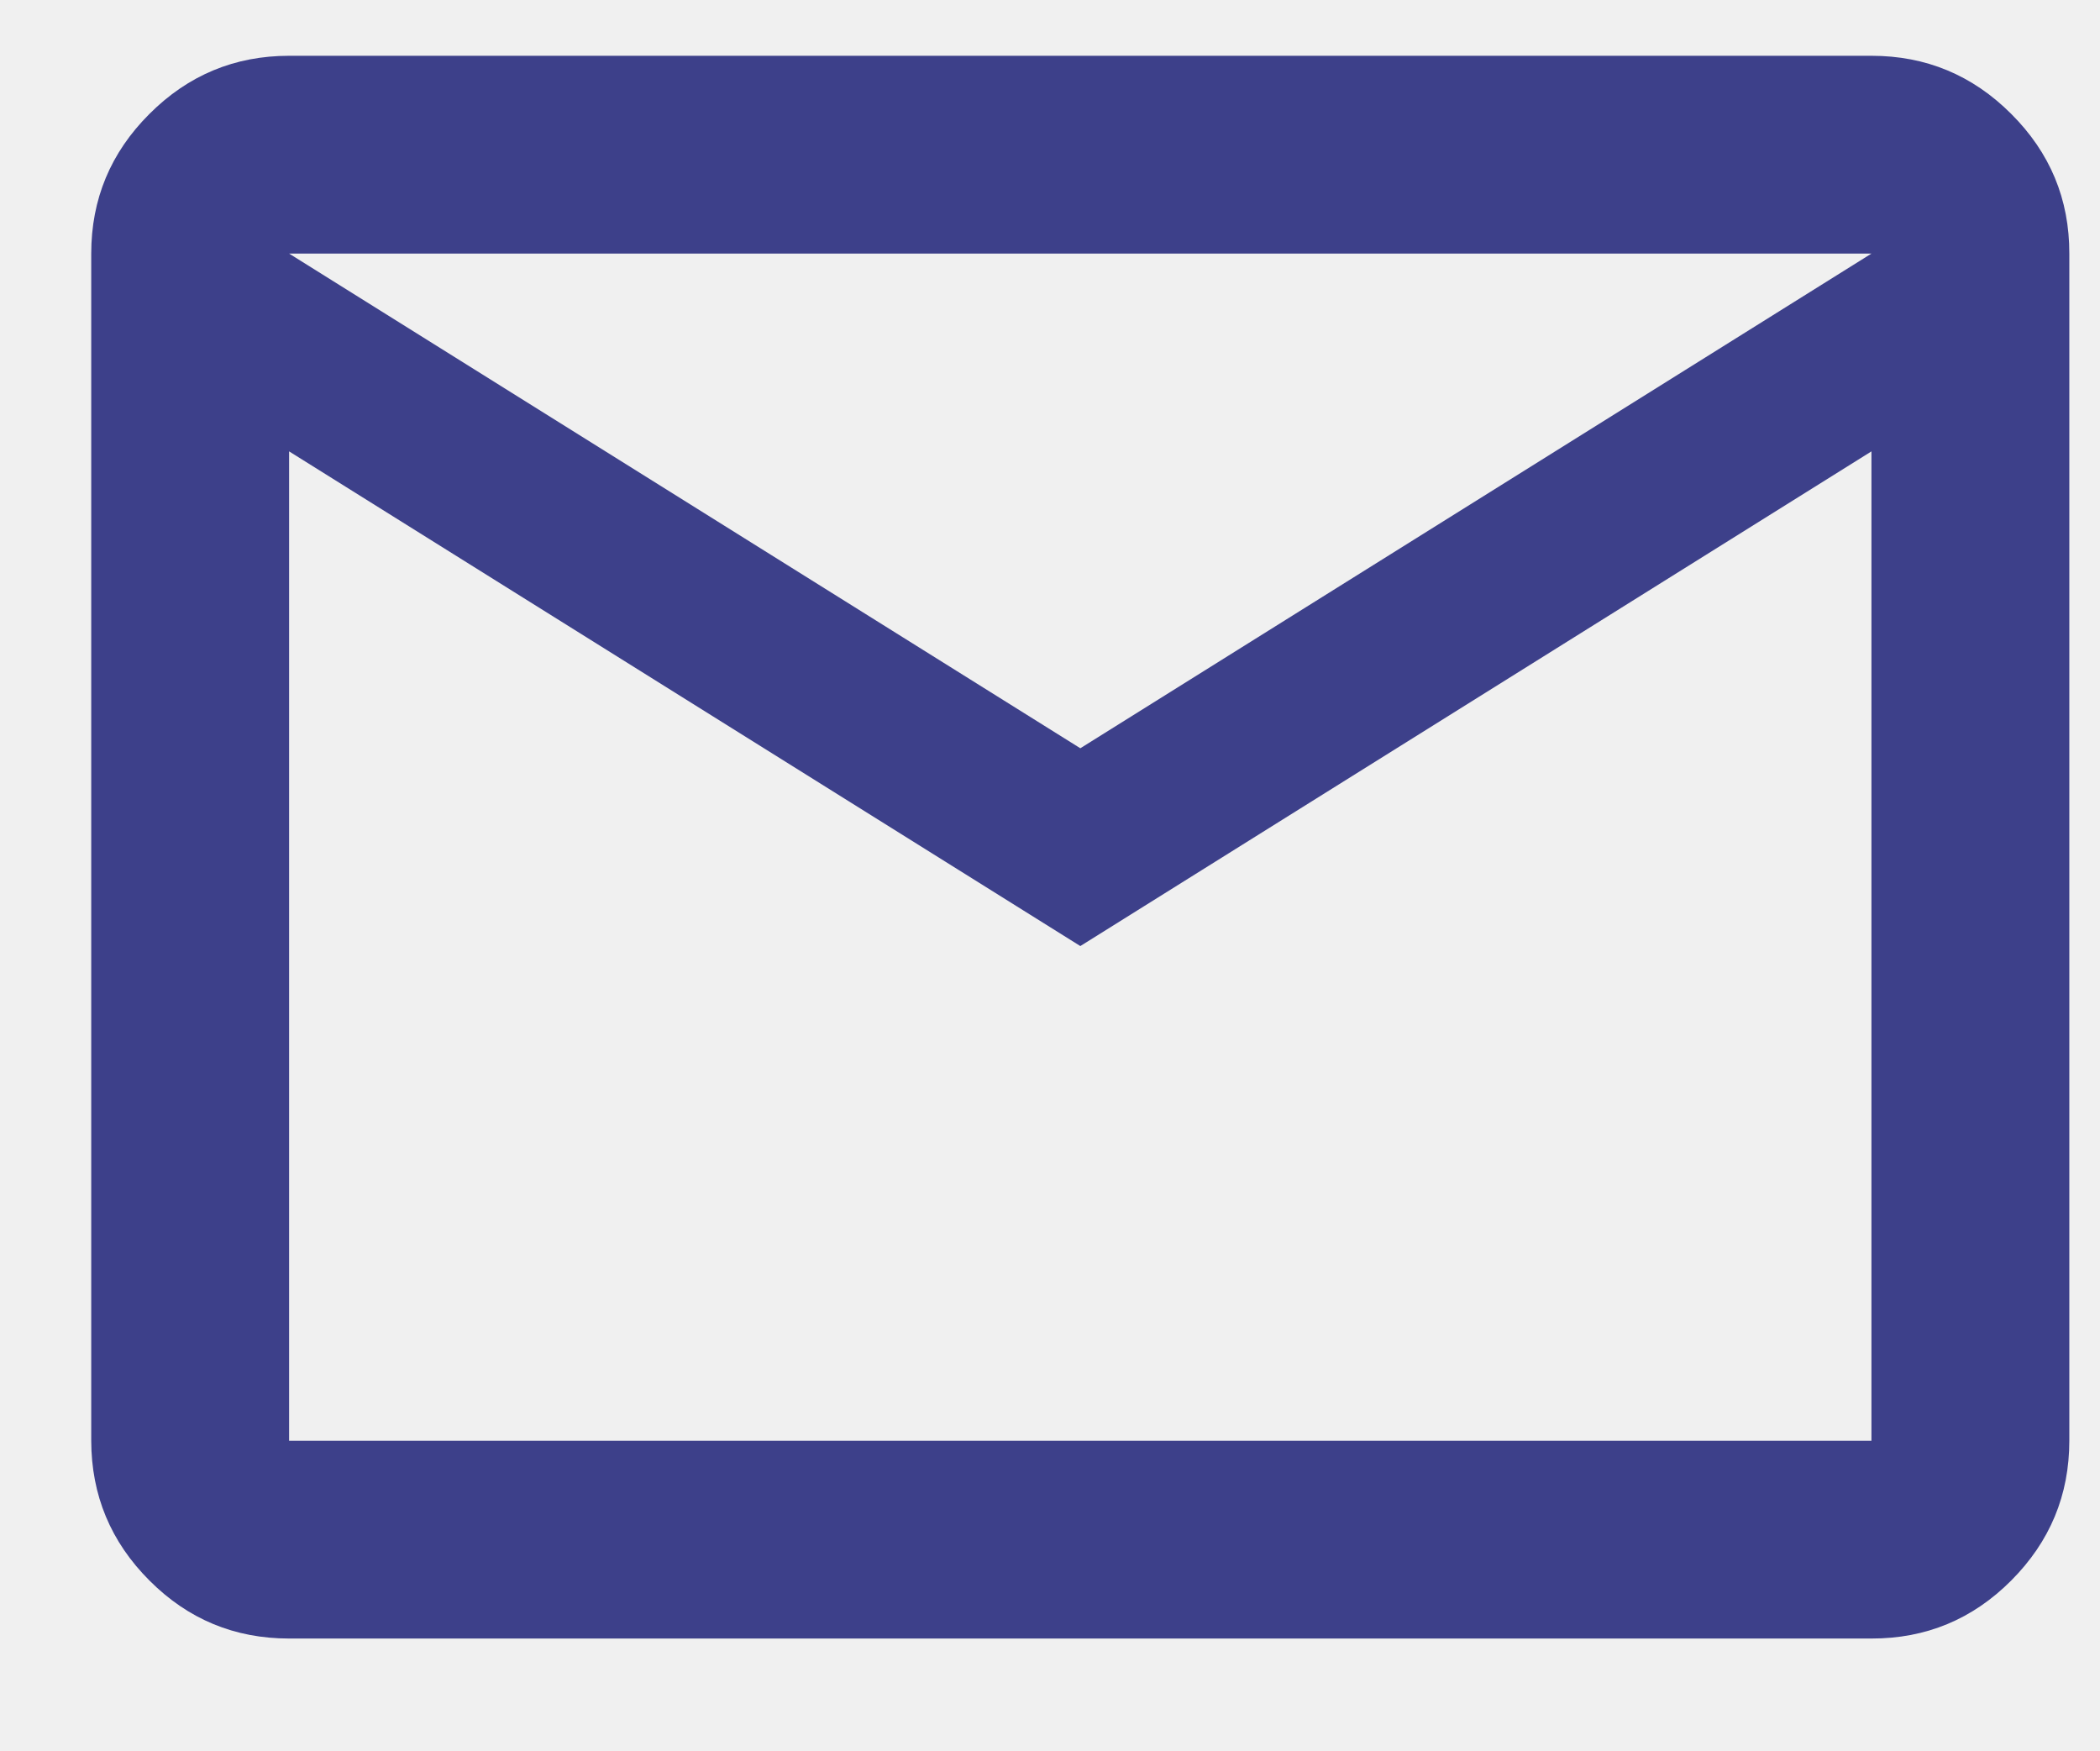
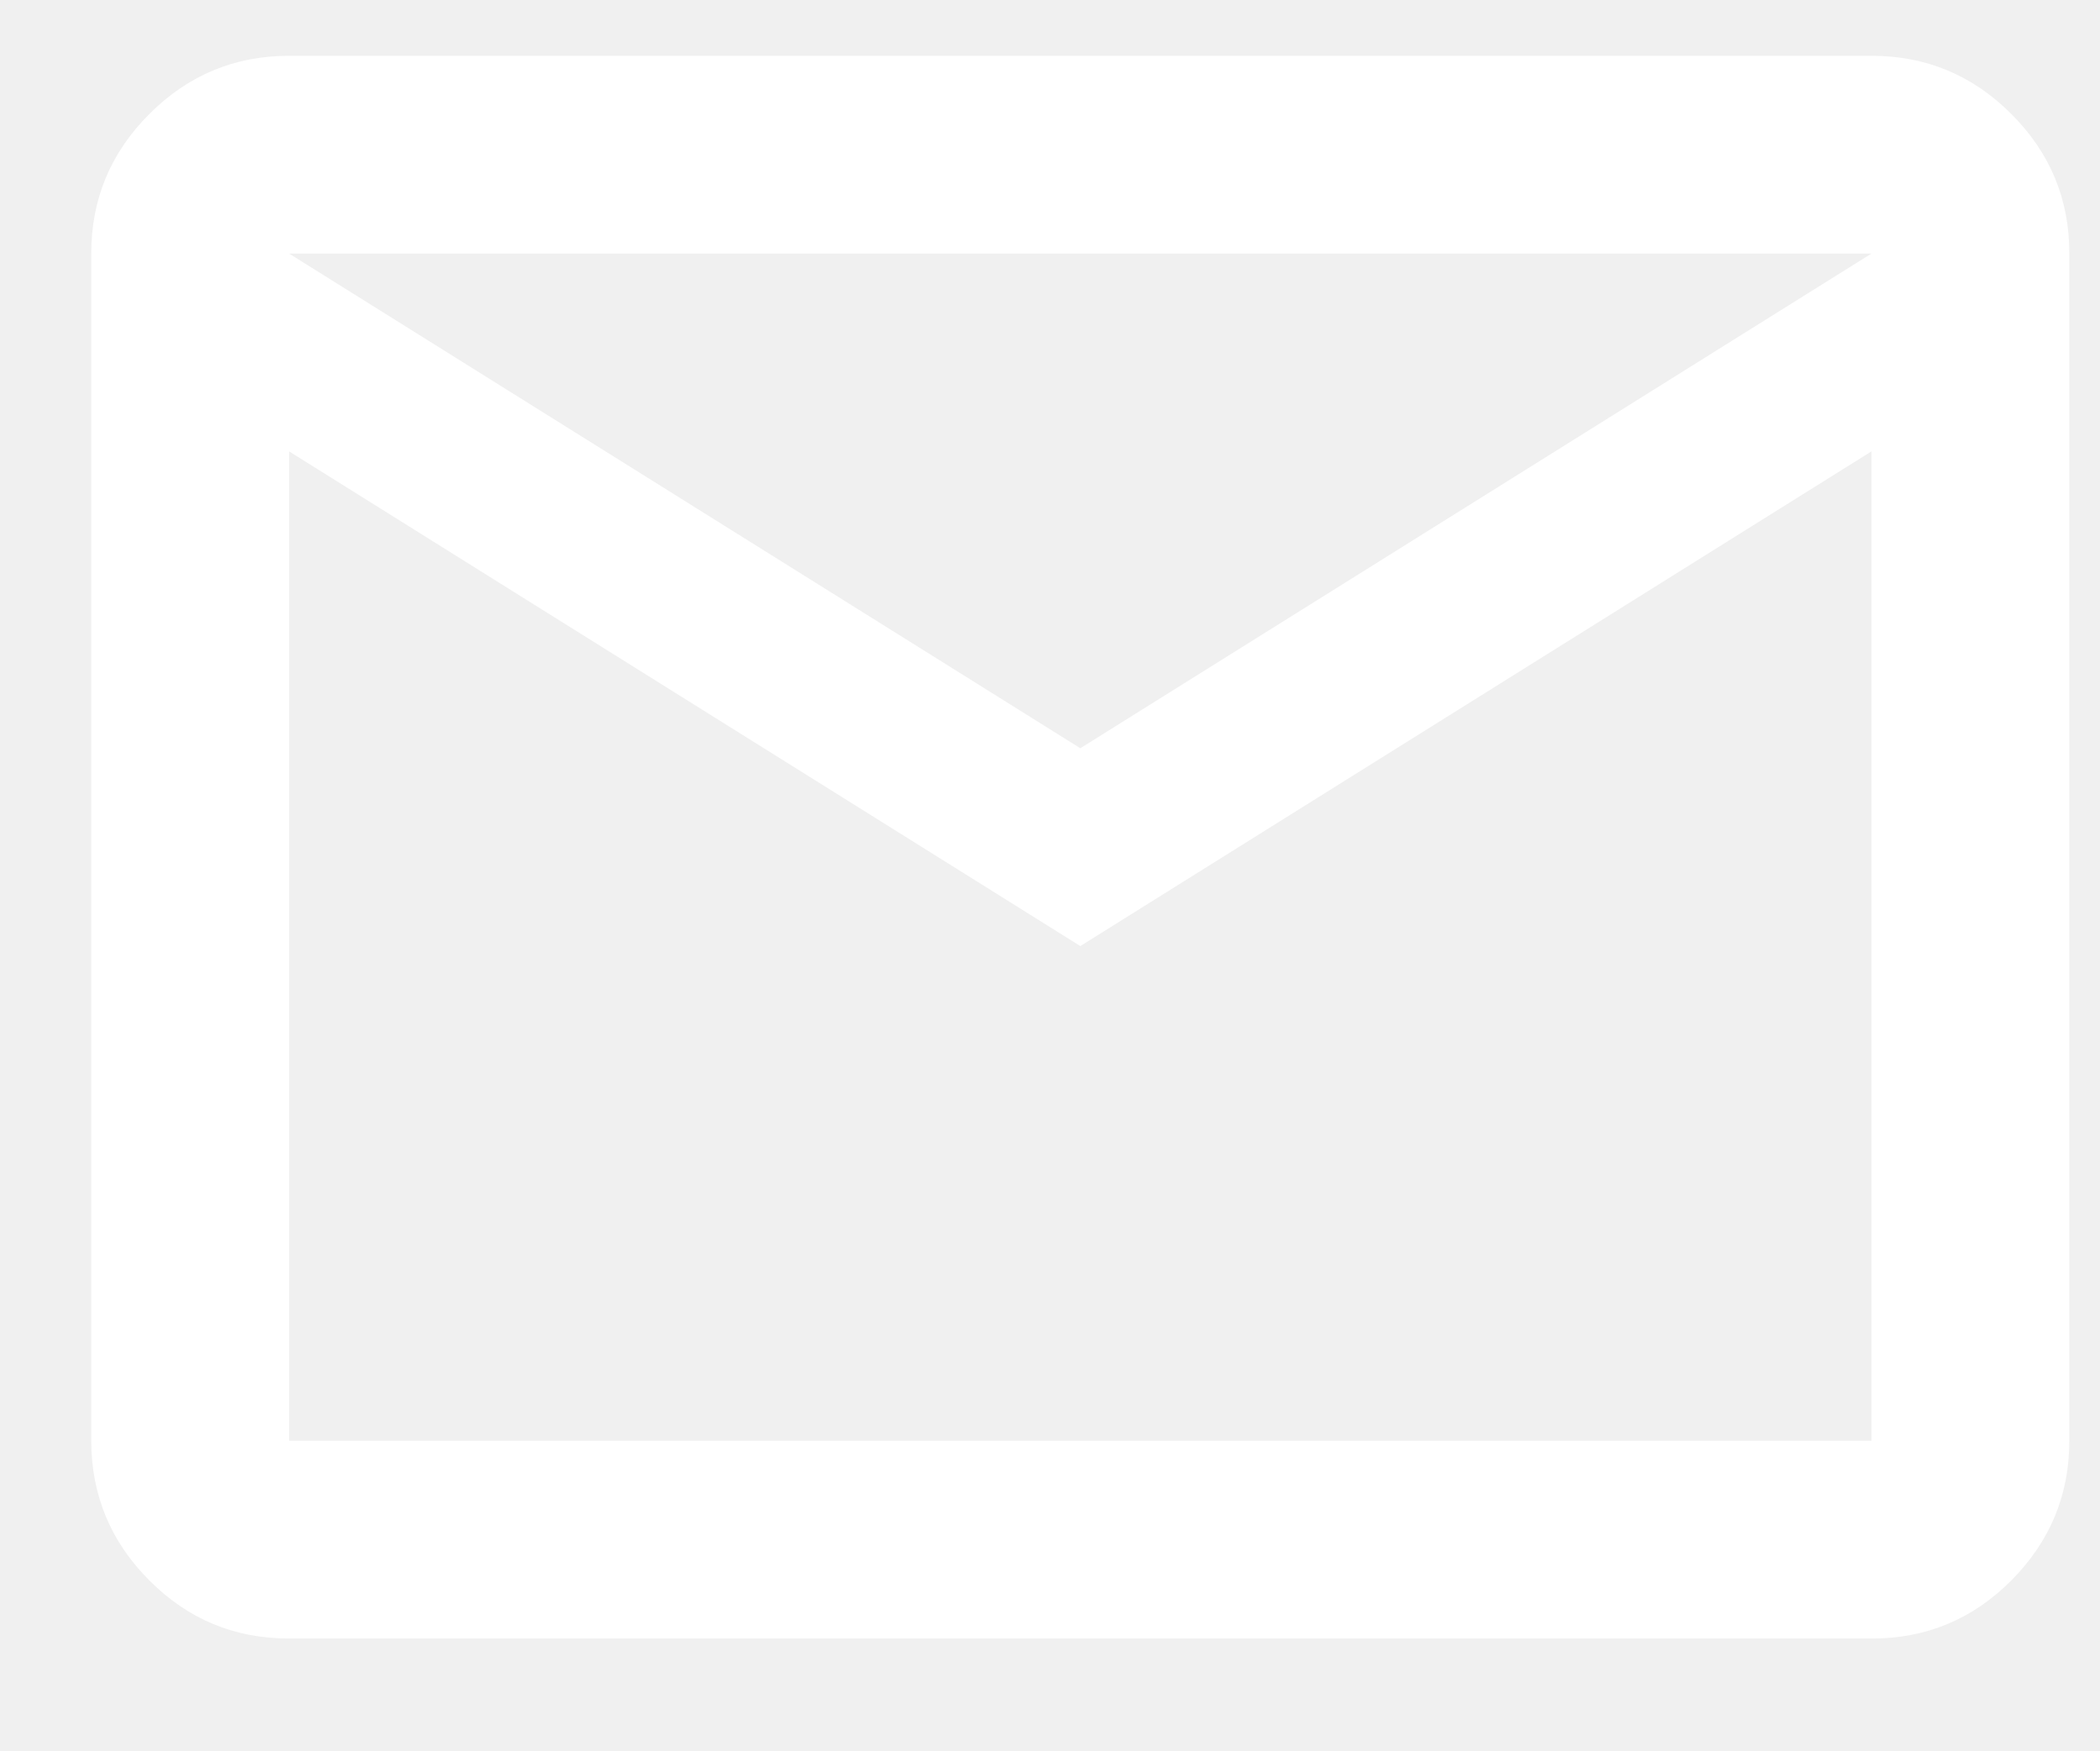
- <svg xmlns="http://www.w3.org/2000/svg" width="18" height="15" viewBox="0 0 18 15" fill="none">
-   <path d="M2.478 14.041C2.011 14.041 1.612 13.876 1.281 13.544C0.949 13.212 0.783 12.813 0.782 12.346V2.173C0.782 1.707 0.948 1.308 1.281 0.976C1.613 0.644 2.012 0.478 2.478 0.478H16.041C16.508 0.478 16.907 0.644 17.239 0.976C17.572 1.308 17.738 1.707 17.737 2.173V12.346C17.737 12.812 17.571 13.211 17.239 13.544C16.908 13.876 16.508 14.042 16.041 14.041H2.478ZM9.26 8.107L2.478 3.868V12.346H16.041V3.868L9.26 8.107ZM9.26 6.412L16.041 2.173H2.478L9.26 6.412ZM2.478 3.868V2.173V12.346V3.868Z" fill="#3D408A" />
+ <svg xmlns="http://www.w3.org/2000/svg" width="18" height="15" viewBox="0 0 18 15">
+   <path fill="#ffffff" d="M2.478 14.041C2.011 14.041 1.612 13.876 1.281 13.544C0.949 13.212 0.783 12.813 0.782 12.346V2.173C0.782 1.707 0.948 1.308 1.281 0.976C1.613 0.644 2.012 0.478 2.478 0.478H16.041C16.508 0.478 16.907 0.644 17.239 0.976C17.572 1.308 17.738 1.707 17.737 2.173V12.346C17.737 12.812 17.571 13.211 17.239 13.544C16.908 13.876 16.508 14.042 16.041 14.041H2.478ZM9.26 8.107L2.478 3.868V12.346H16.041V3.868L9.26 8.107ZM9.26 6.412L16.041 2.173H2.478L9.26 6.412ZM2.478 3.868V2.173V12.346V3.868Z" />
</svg>
